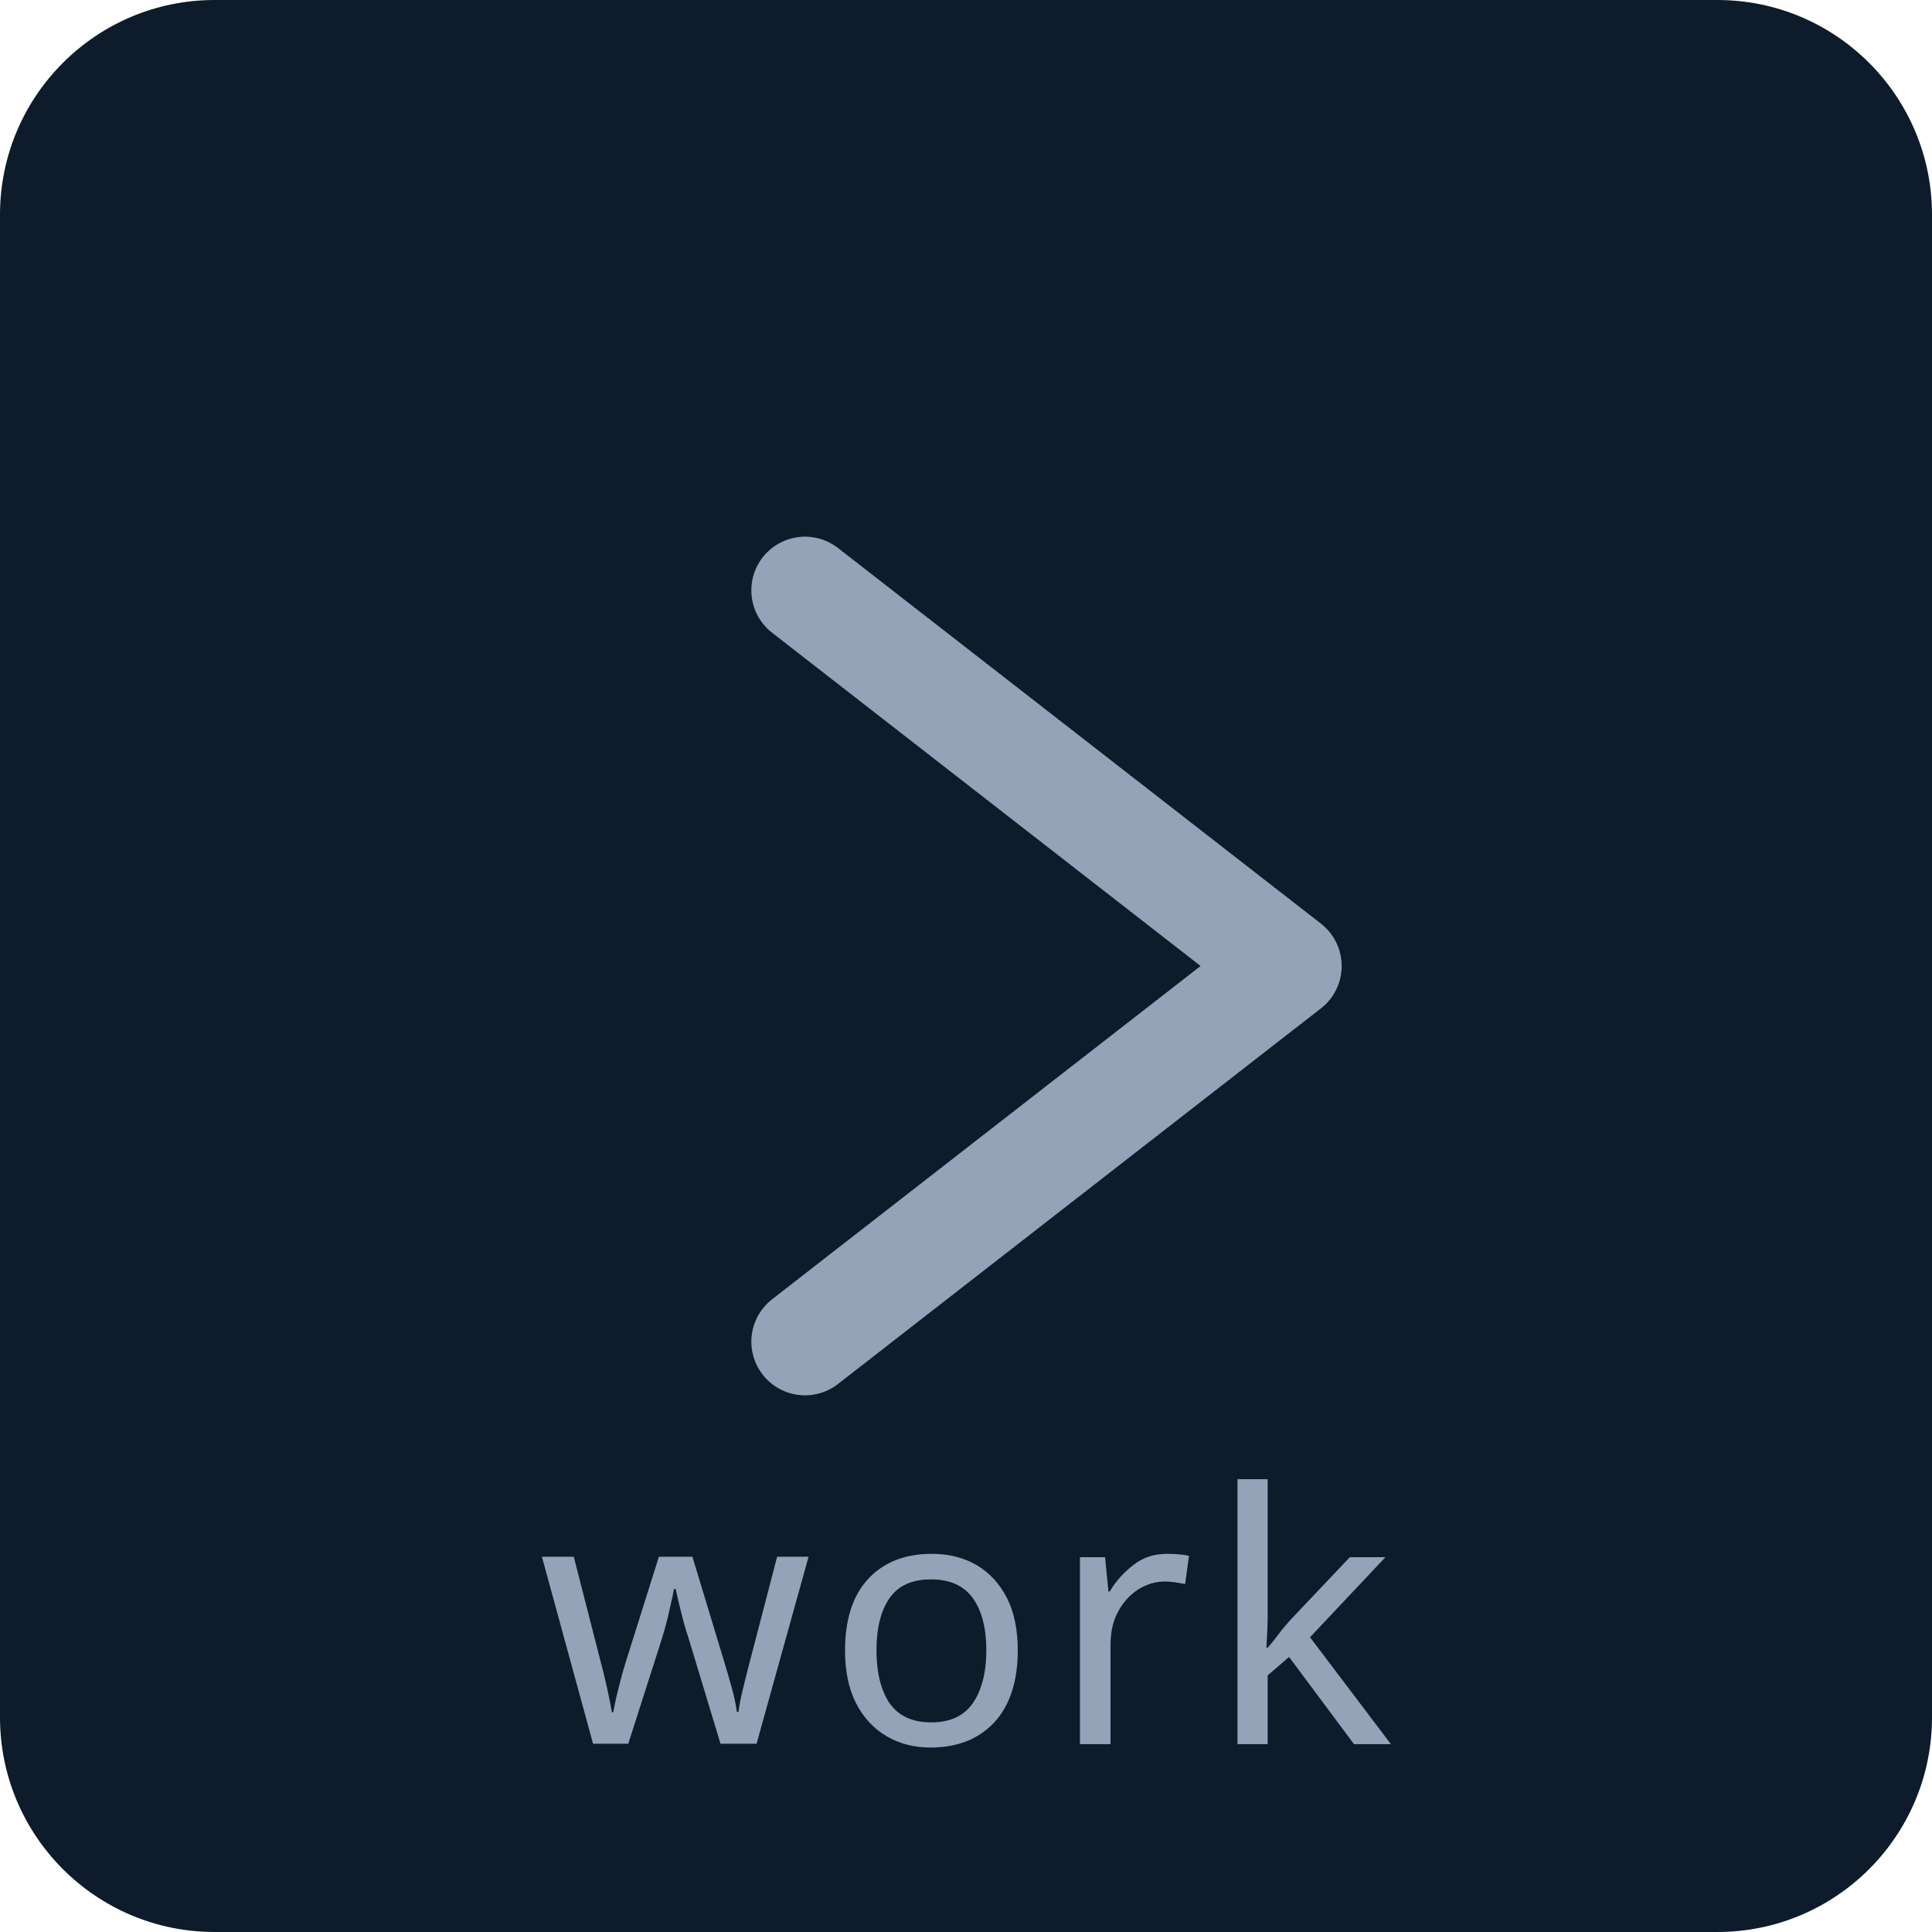
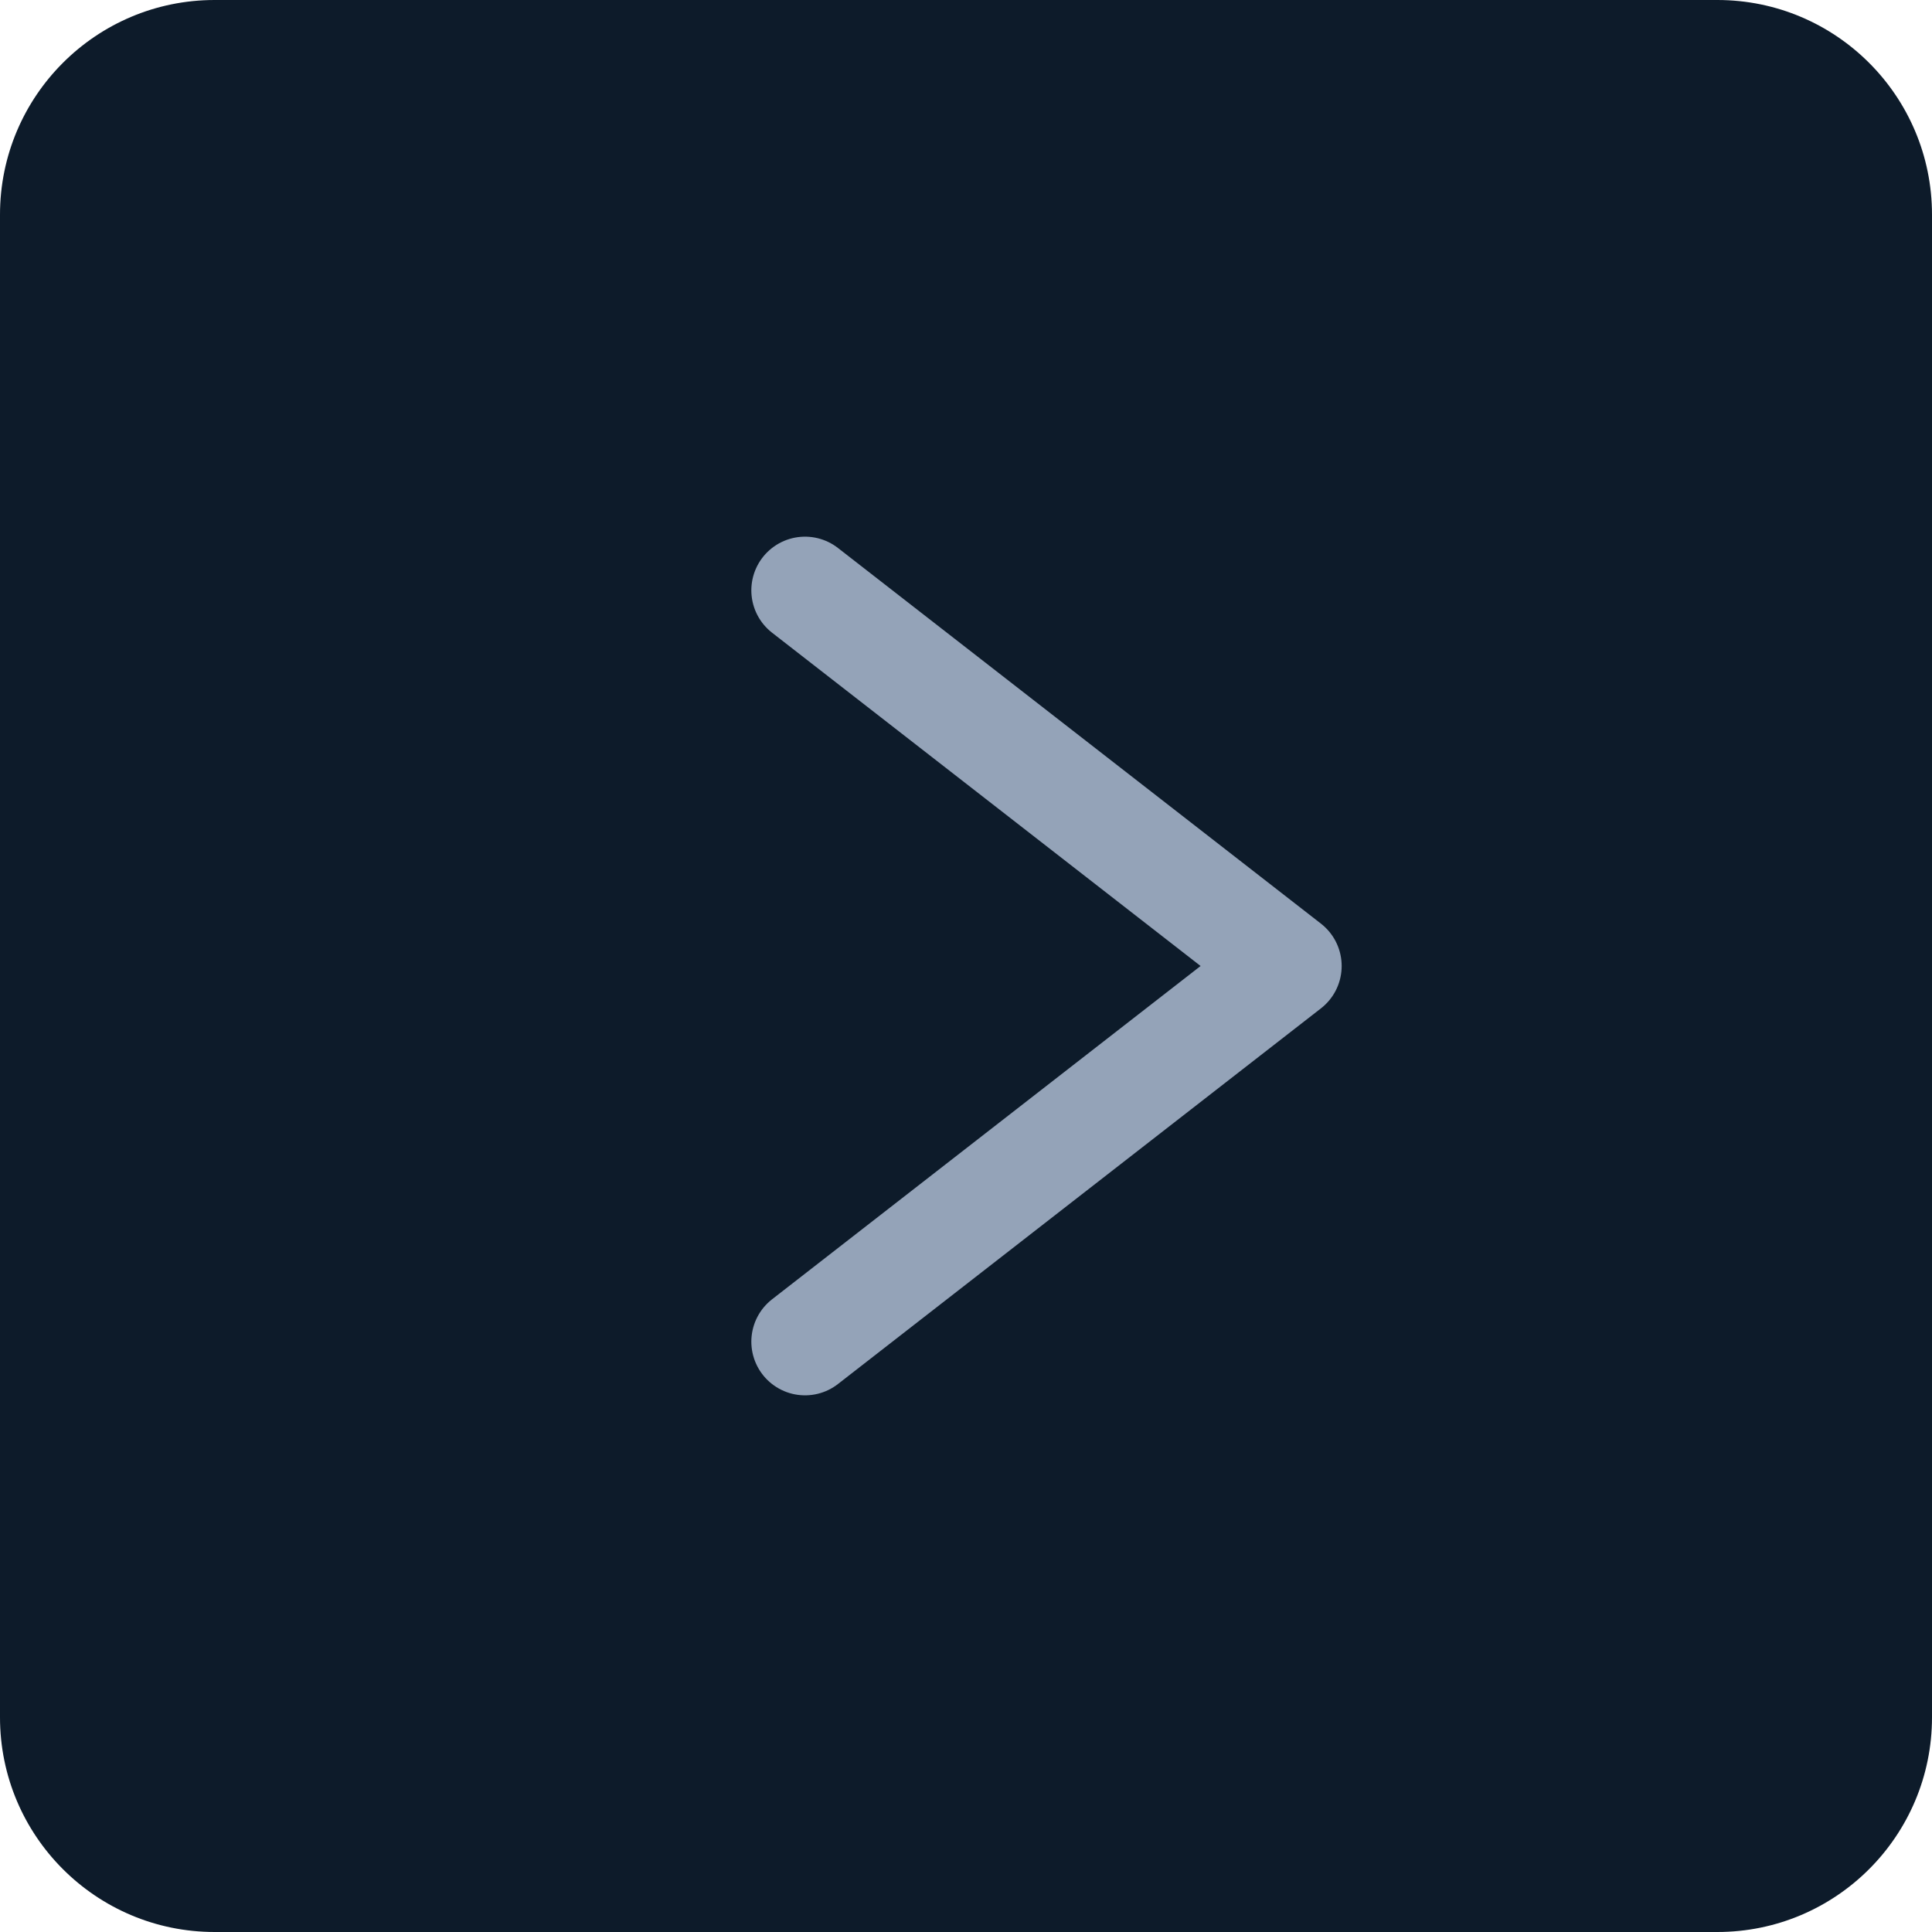
<svg xmlns="http://www.w3.org/2000/svg" viewBox="0 0 72 72" width="72" height="72">
  <rect width="72" height="72" rx="8" fill="#0d1b2a" />
  <path d="M 30 22 L 48 36 L 30 50" stroke="#94a3b8" stroke-width="4" stroke-linecap="round" stroke-linejoin="round" fill="none" />
-   <text x="36" y="65" font-family="ui-sans-serif, sans-serif" font-size="13" fill="#94a3b8" text-anchor="middle" letter-spacing="0.5">work</text>
</svg>
